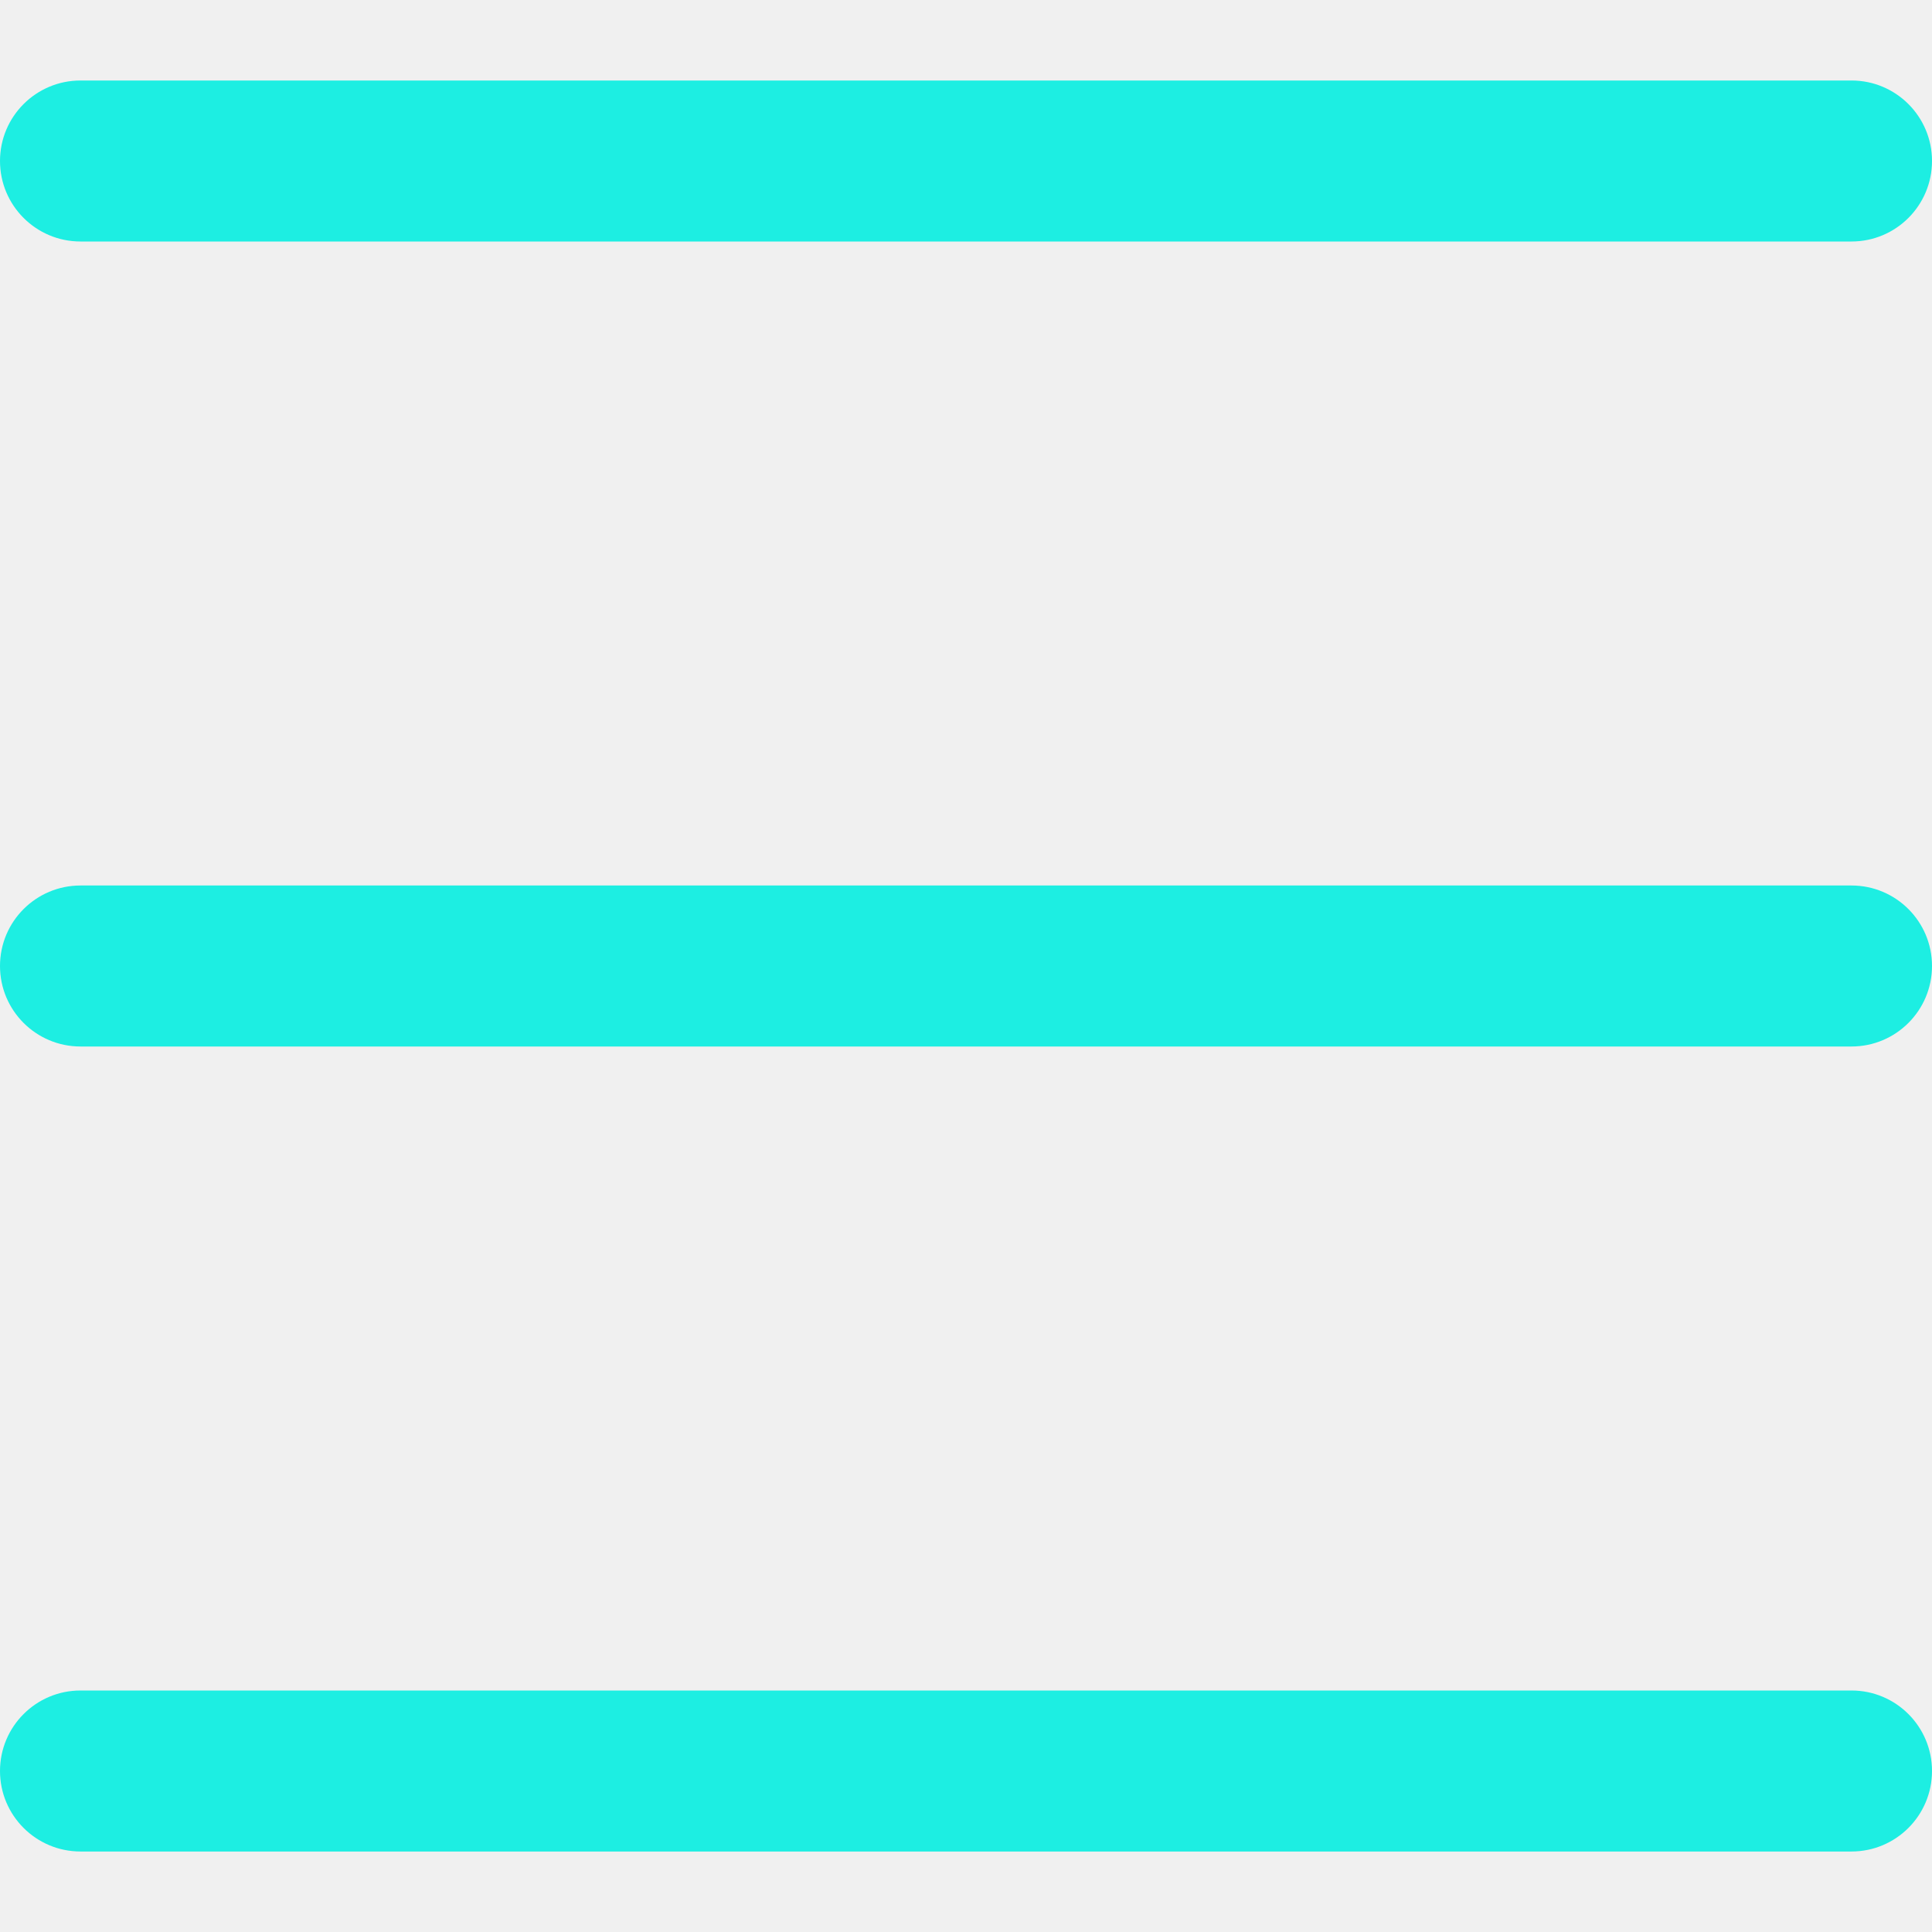
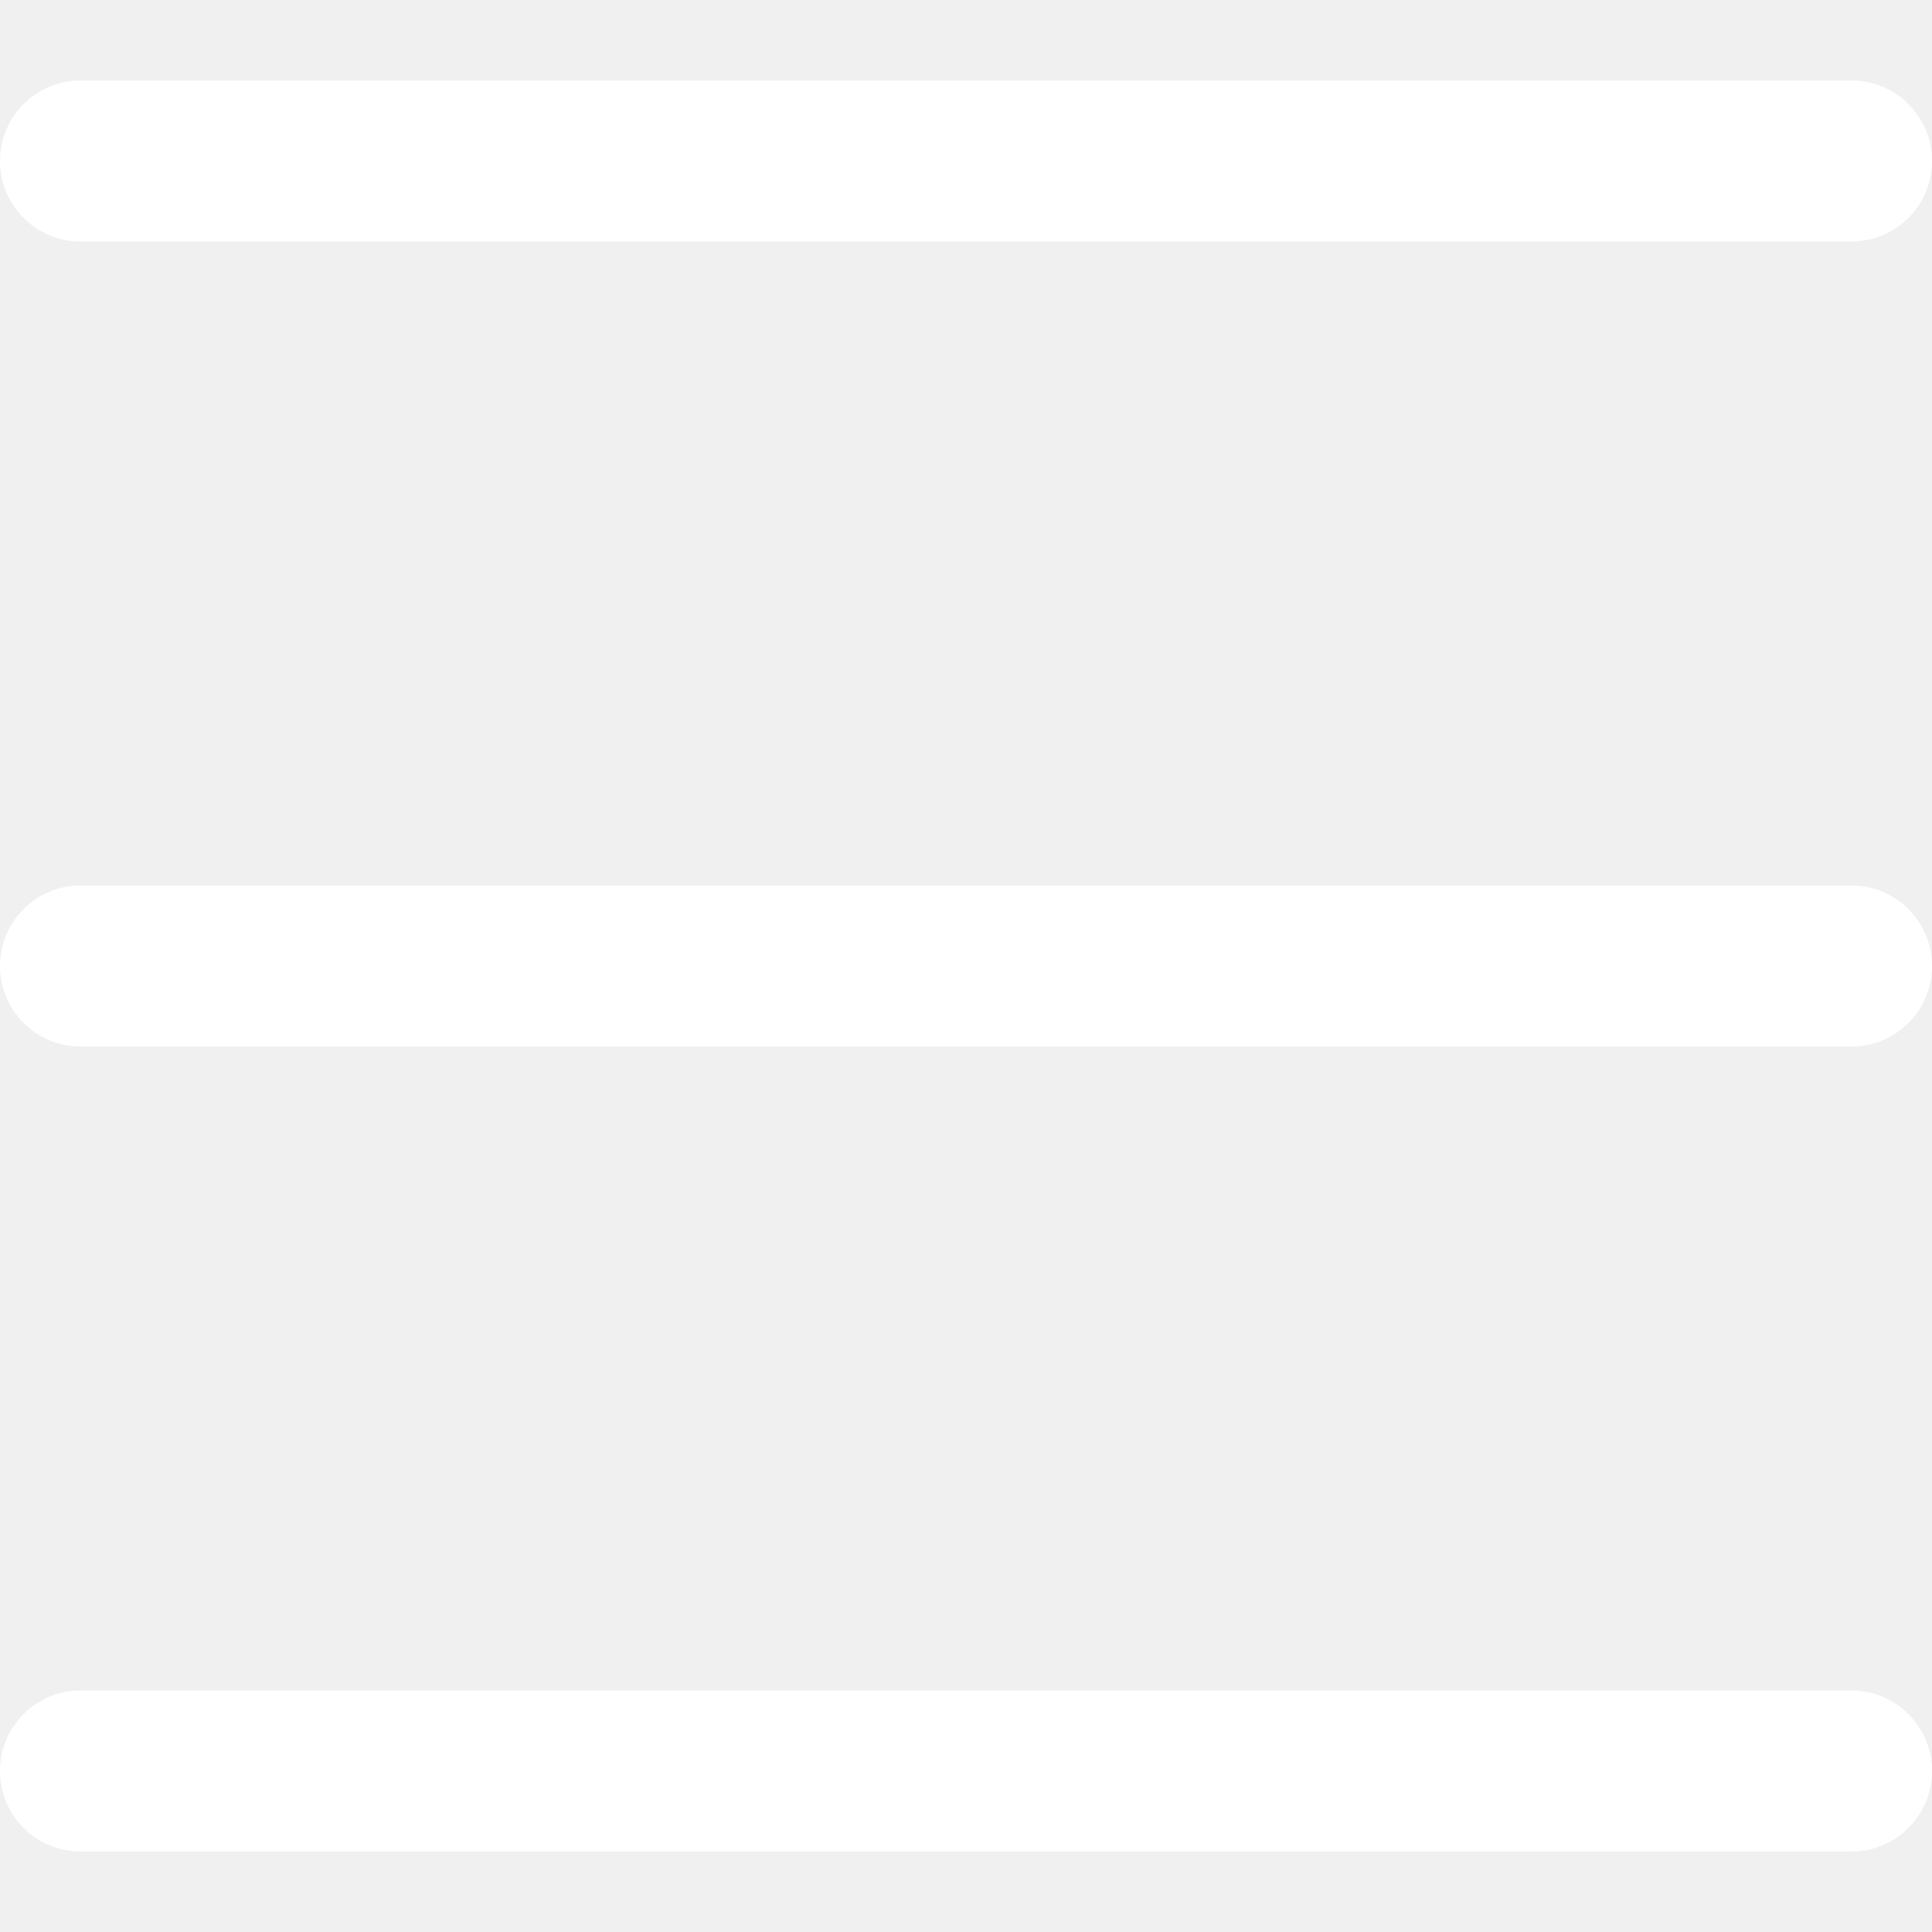
<svg xmlns="http://www.w3.org/2000/svg" data-v-903116ae="" width="12px" height="12px" version="1.1" x="0px" y="0px" viewBox="0 0 409.6 409.6" xml:space="preserve" class="hamburger-inner">
  <g data-v-903116ae="" class="top">
    <g data-v-903116ae="">
-       <path fill="#1deee2" data-v-903116ae="" d="M392.533,17.067H17.067C7.641,17.067,0,24.708,0,34.133S7.641,51.2,17.067,51.2h375.467                               c9.426,0,17.067-7.641,17.067-17.067S401.959,17.067,392.533,17.067z" />
+       <path fill="#fff" data-v-903116ae="" d="M392.533,17.067H17.067C7.641,17.067,0,24.708,0,34.133S7.641,51.2,17.067,51.2h375.467                               c9.426,0,17.067-7.641,17.067-17.067S401.959,17.067,392.533,17.067z" />
    </g>
  </g>
  <g data-v-903116ae="" class="center">
    <g data-v-903116ae="">
-       <path fill="#1deee2" data-v-903116ae="" d="M392.533,187.733H17.067C7.641,187.733,0,195.374,0,204.8s7.641,17.067,17.067,17.067h375.467                               c9.426,0,17.067-7.641,17.067-17.067S401.959,187.733,392.533,187.733z" />
+       <path fill="#fff" data-v-903116ae="" d="M392.533,187.733H17.067C7.641,187.733,0,195.374,0,204.8s7.641,17.067,17.067,17.067h375.467                               c9.426,0,17.067-7.641,17.067-17.067S401.959,187.733,392.533,187.733z" />
    </g>
  </g>
  <g data-v-903116ae="" class="bottom">
    <g data-v-903116ae="" class="wrap">
-       <path fill="#1deee2" data-v-903116ae="" d="M392.533,358.4H17.067C7.641,358.4,0,366.041,0,375.467s7.641,17.067,17.067,17.067h375.467                               c9.426,0,17.067-7.641,17.067-17.067S401.959,358.4,392.533,358.4z" />
+       <path fill="#fff" data-v-903116ae="" d="M392.533,358.4H17.067C7.641,358.4,0,366.041,0,375.467s7.641,17.067,17.067,17.067h375.467                               c9.426,0,17.067-7.641,17.067-17.067S401.959,358.4,392.533,358.4z" />
    </g>
  </g>
</svg>
